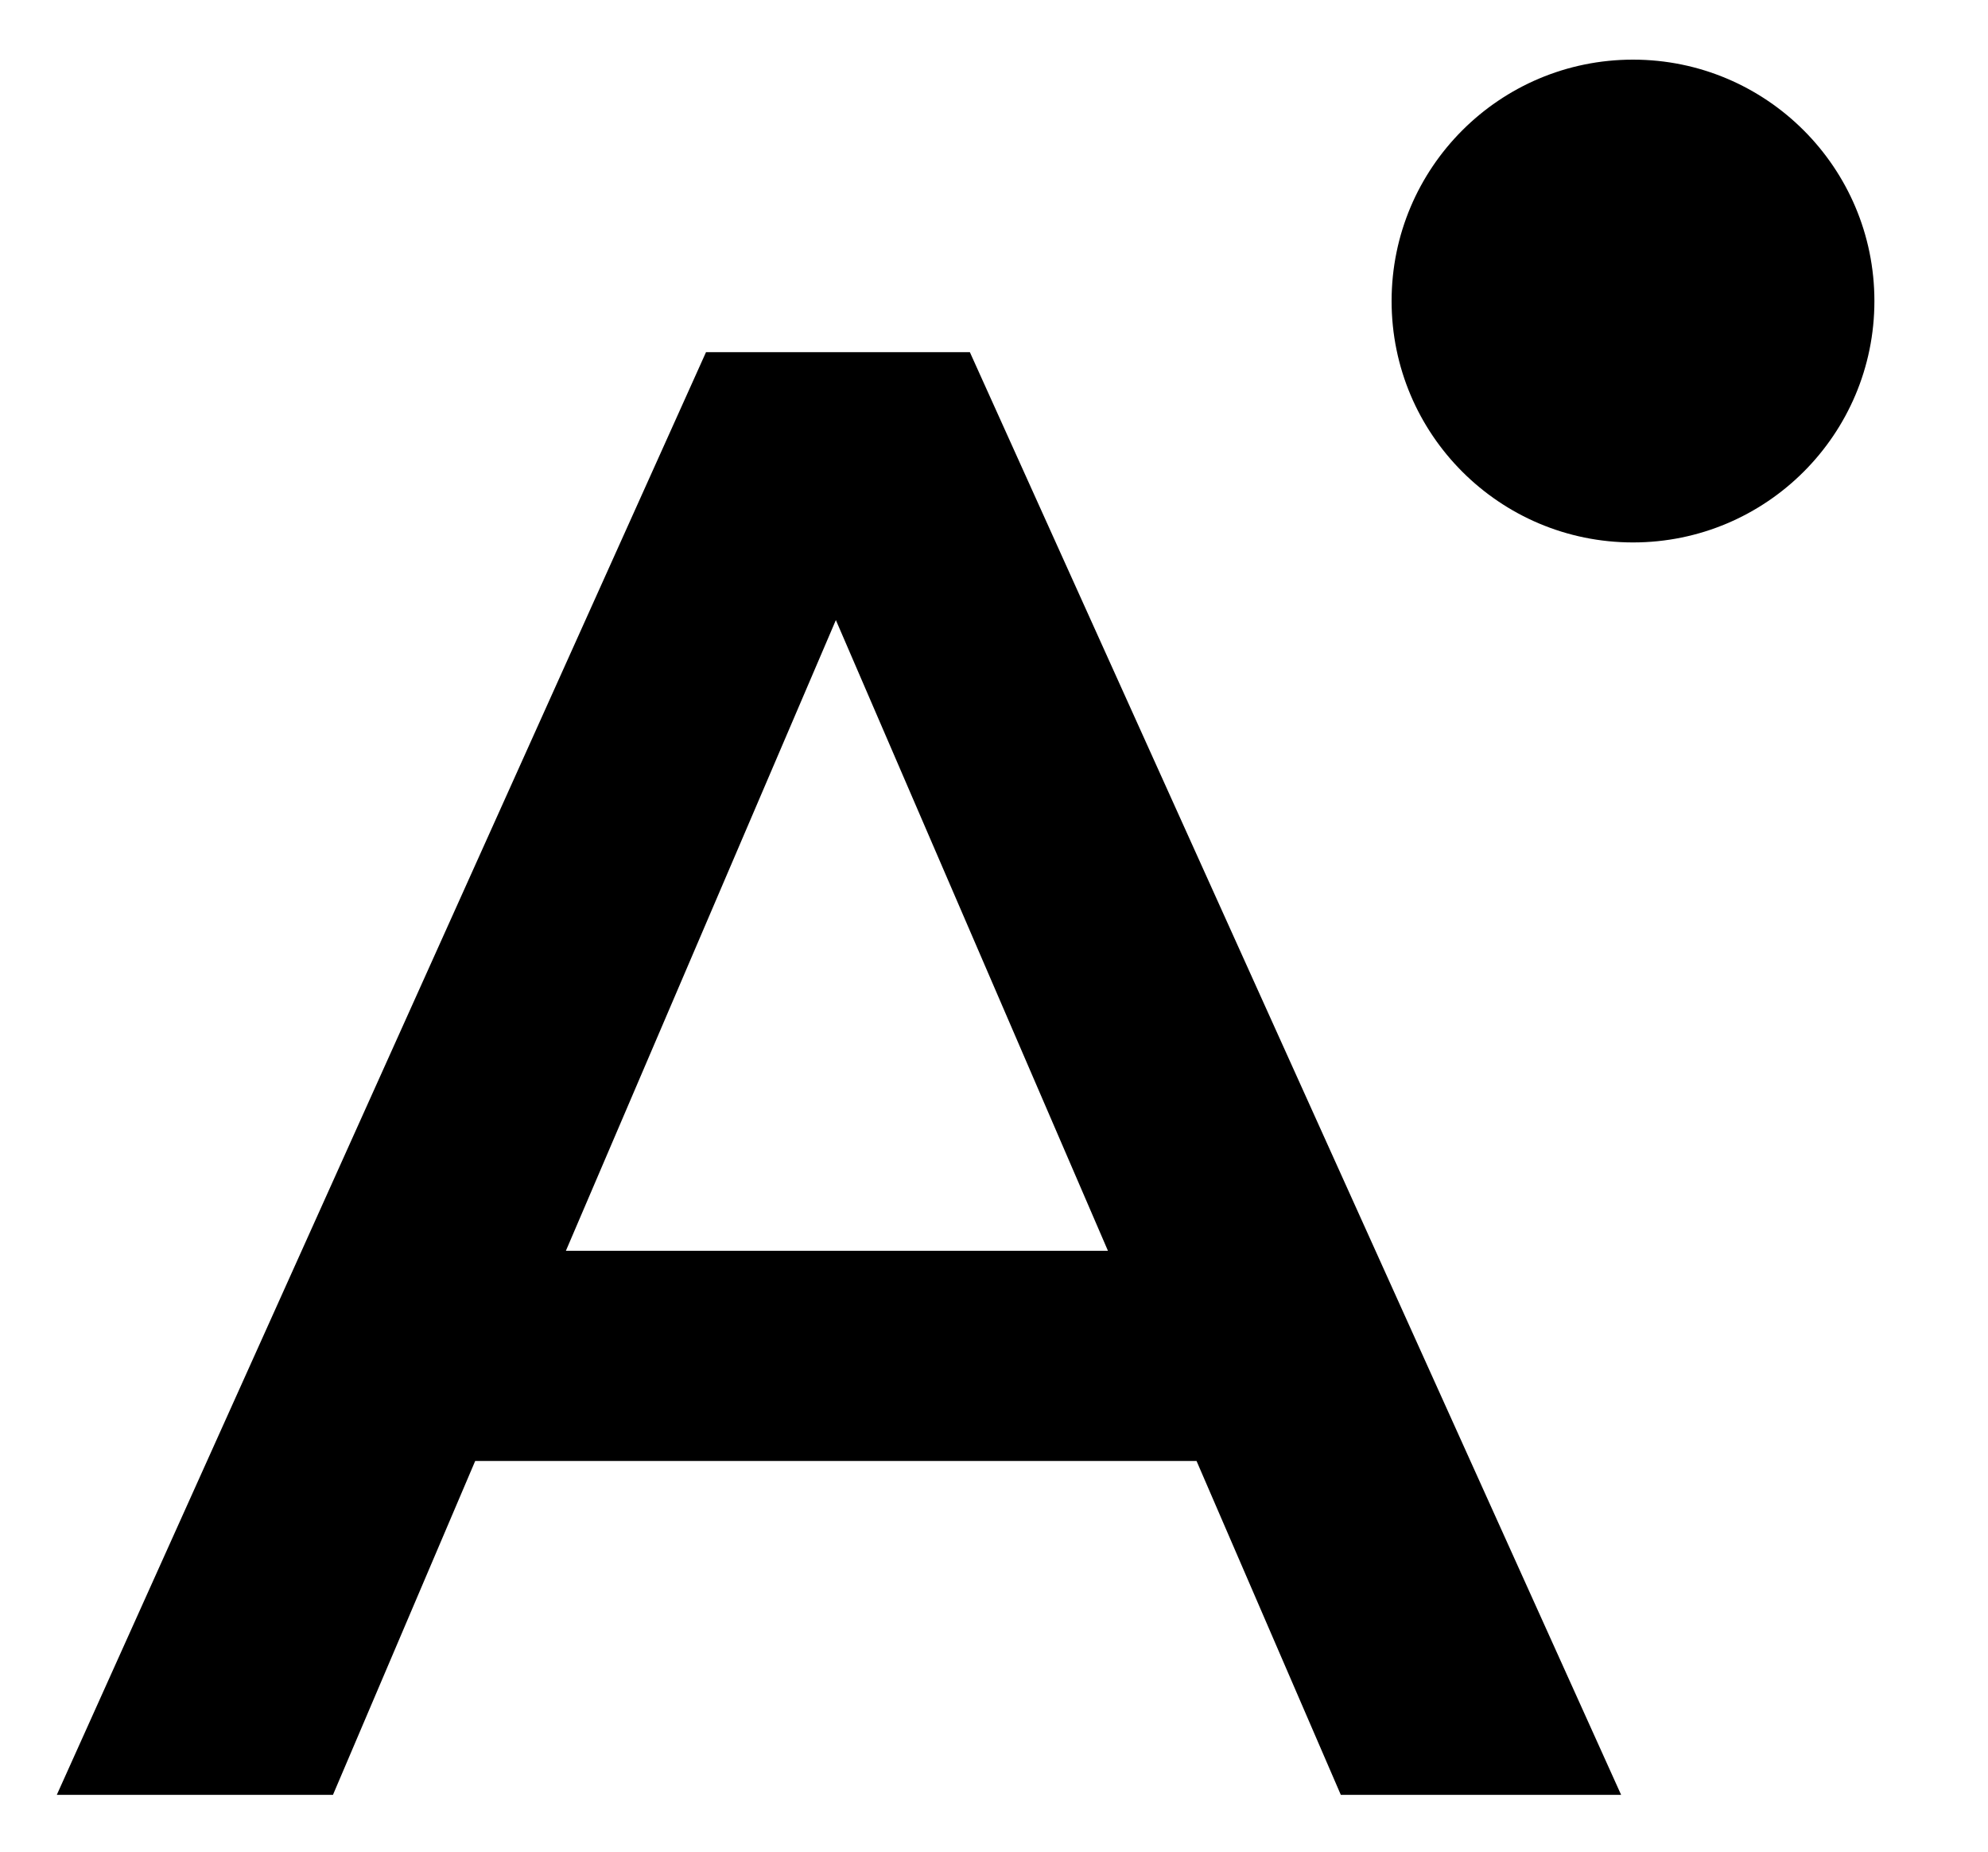
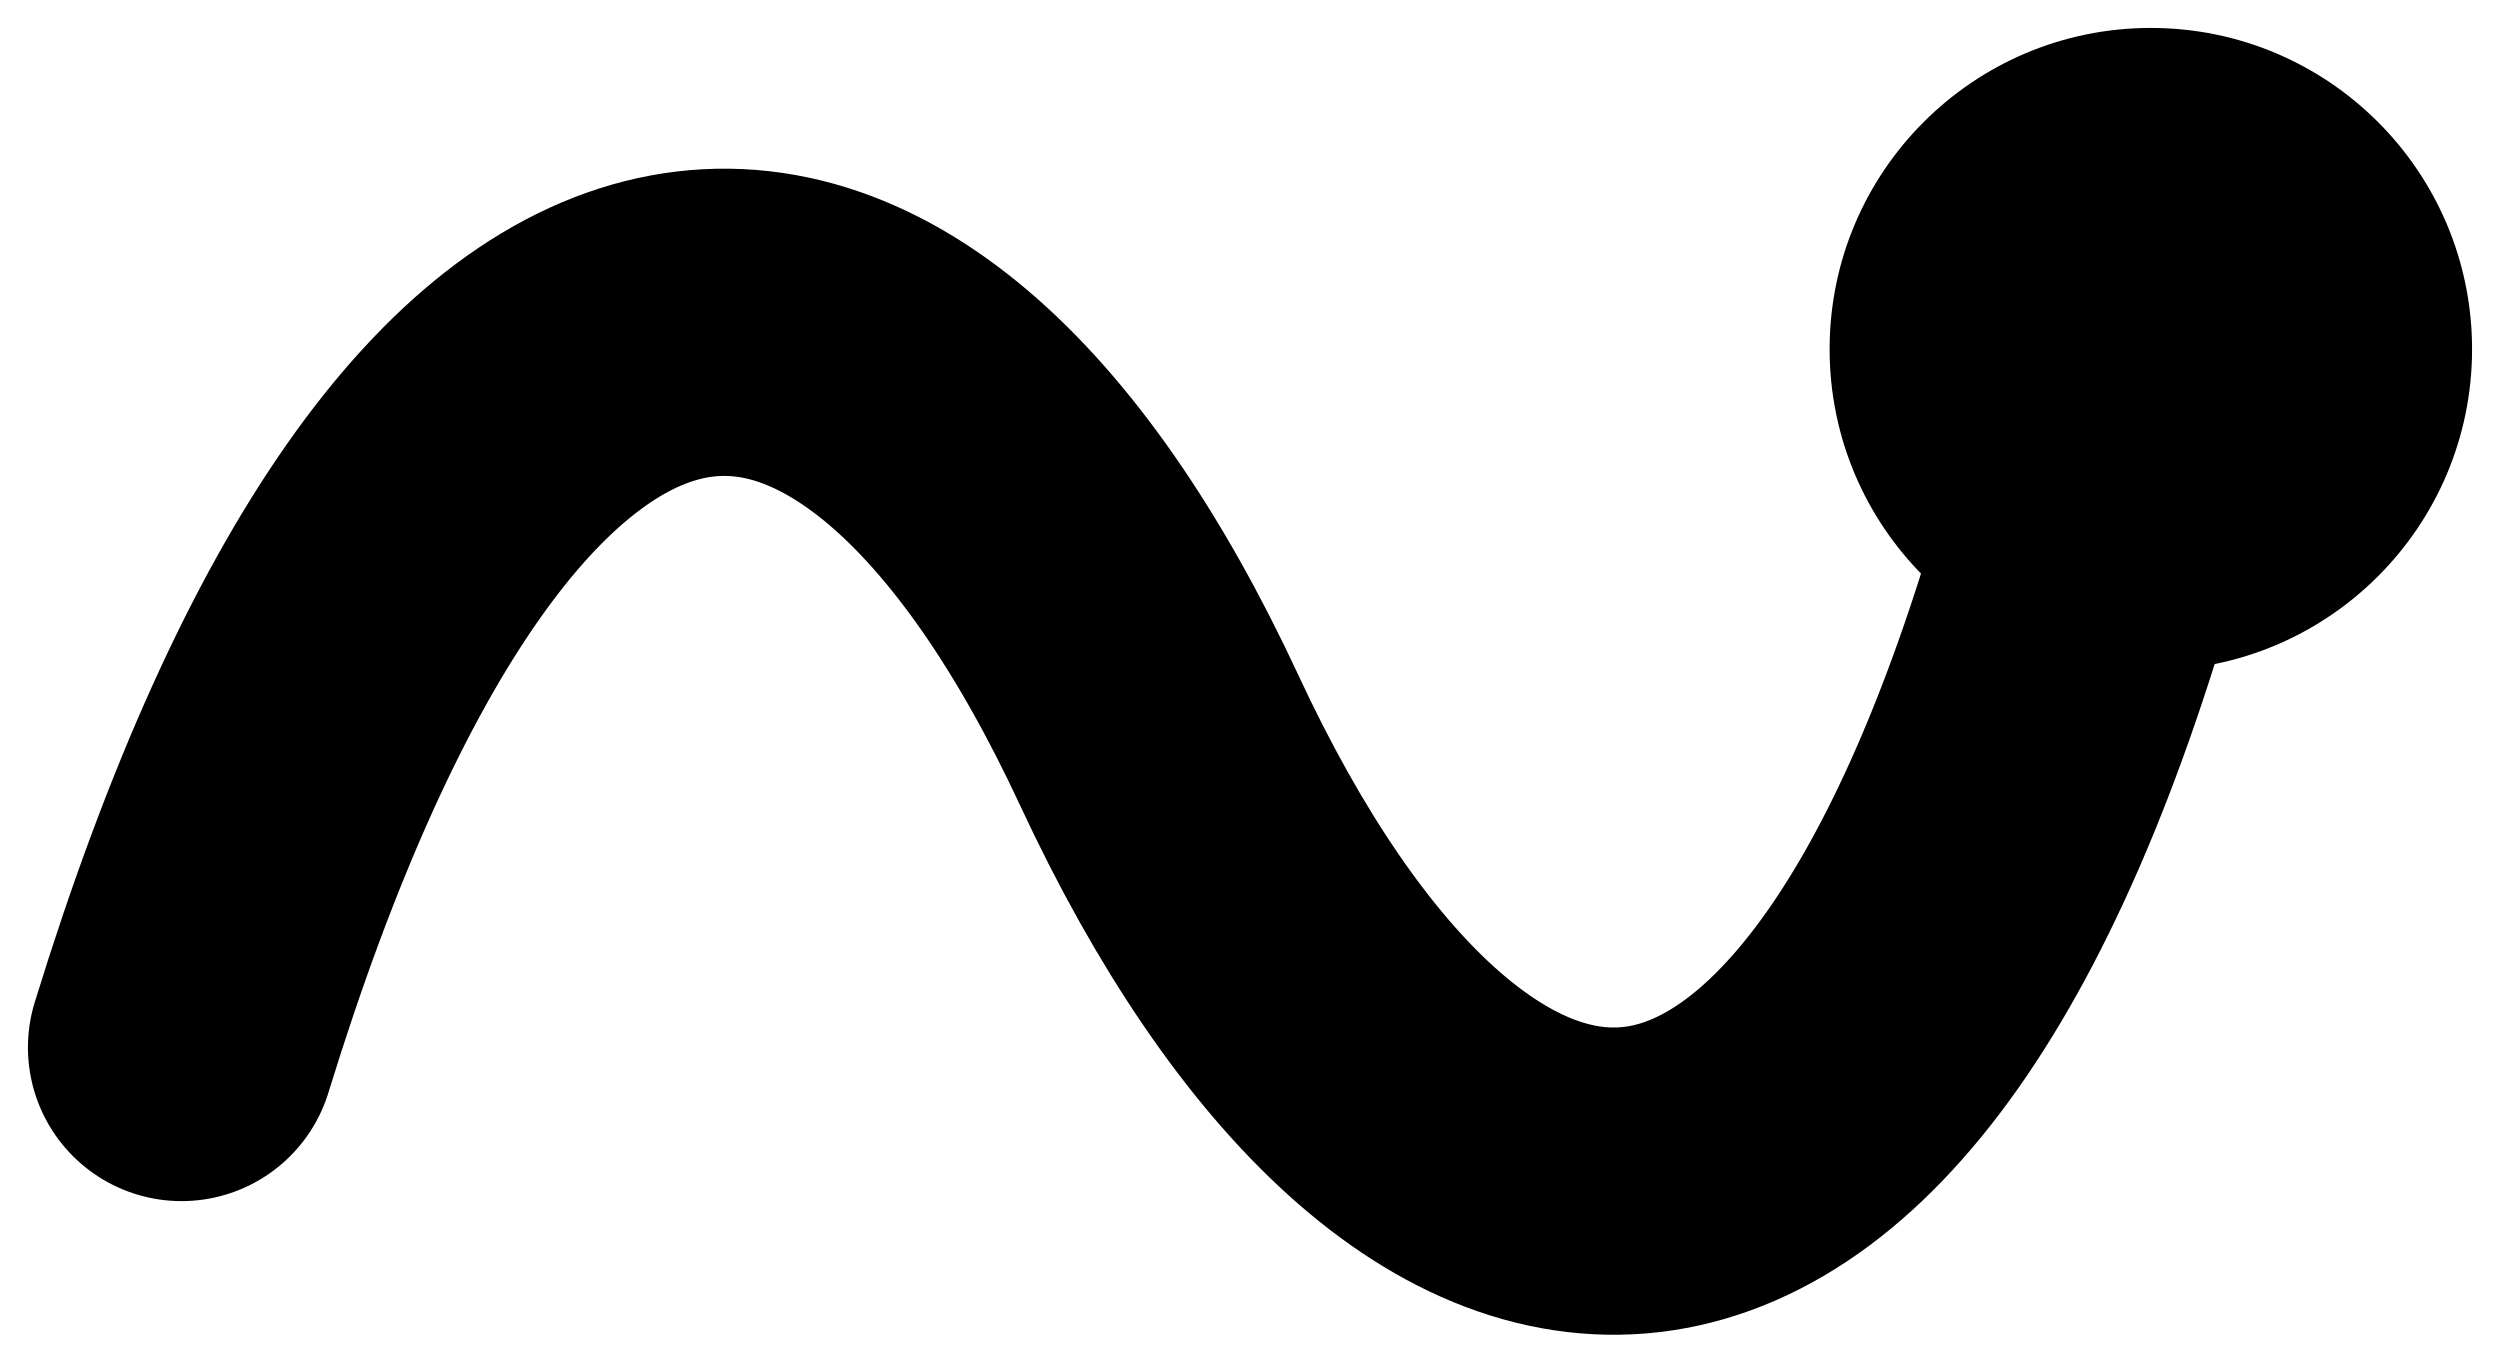
- <svg xmlns="http://www.w3.org/2000/svg" viewBox="97 90 350 326" width="350" height="326" role="img" aria-label="AppBlips">
-   <path fill="#000" d="M155.62 406L107 406L221.30 152L267.75 152L382.41 406L333.06 406L307.66 347.22L180.66 347.22L155.62 406M196.63 310.21L292.06 310.21L244.16 199.17" />
-   <circle fill="#000" cx="384.5" cy="143" r="42.5" />
+ <svg xmlns="http://www.w3.org/2000/svg" viewBox="80 146 358 195" width="358" height="195" role="img" aria-label="AppBlips">
+   <path fill="none" stroke="#000" stroke-width="44" stroke-linecap="round" d="M106 296C146 166 206 166 246 252S348 346 382 214" />
+   <circle fill="#000" cx="388" cy="196" r="46" />
</svg>
